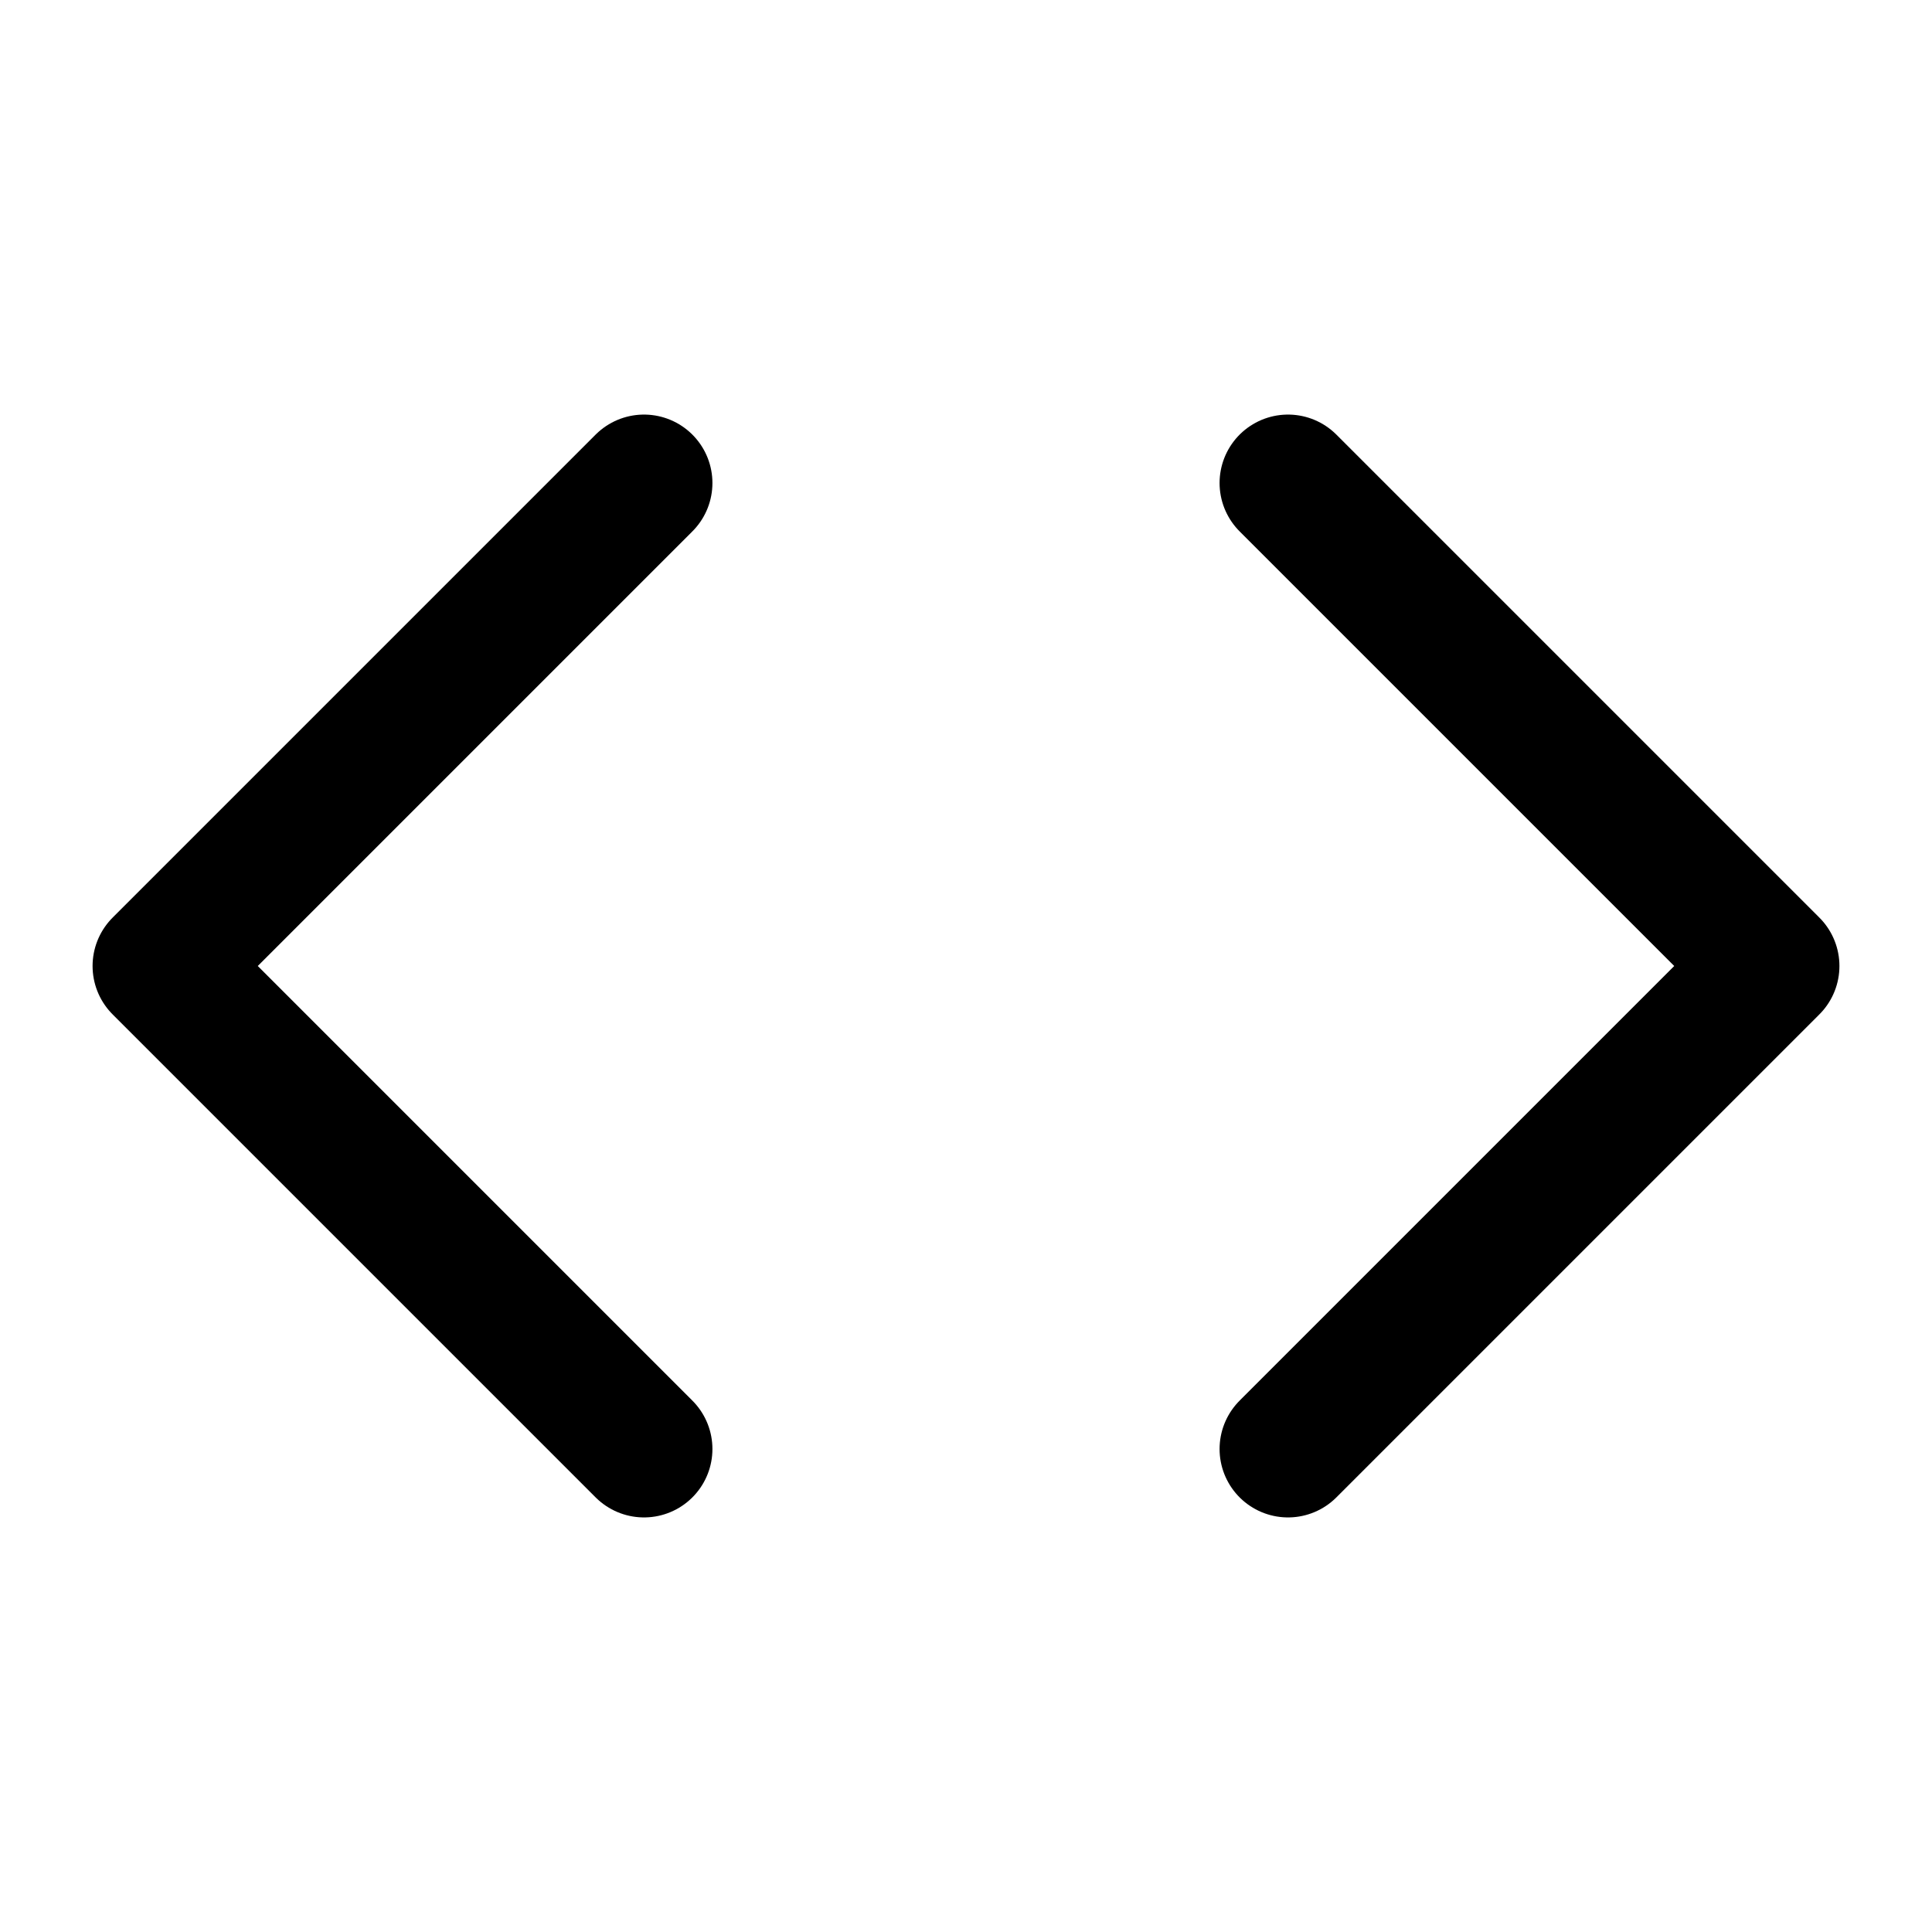
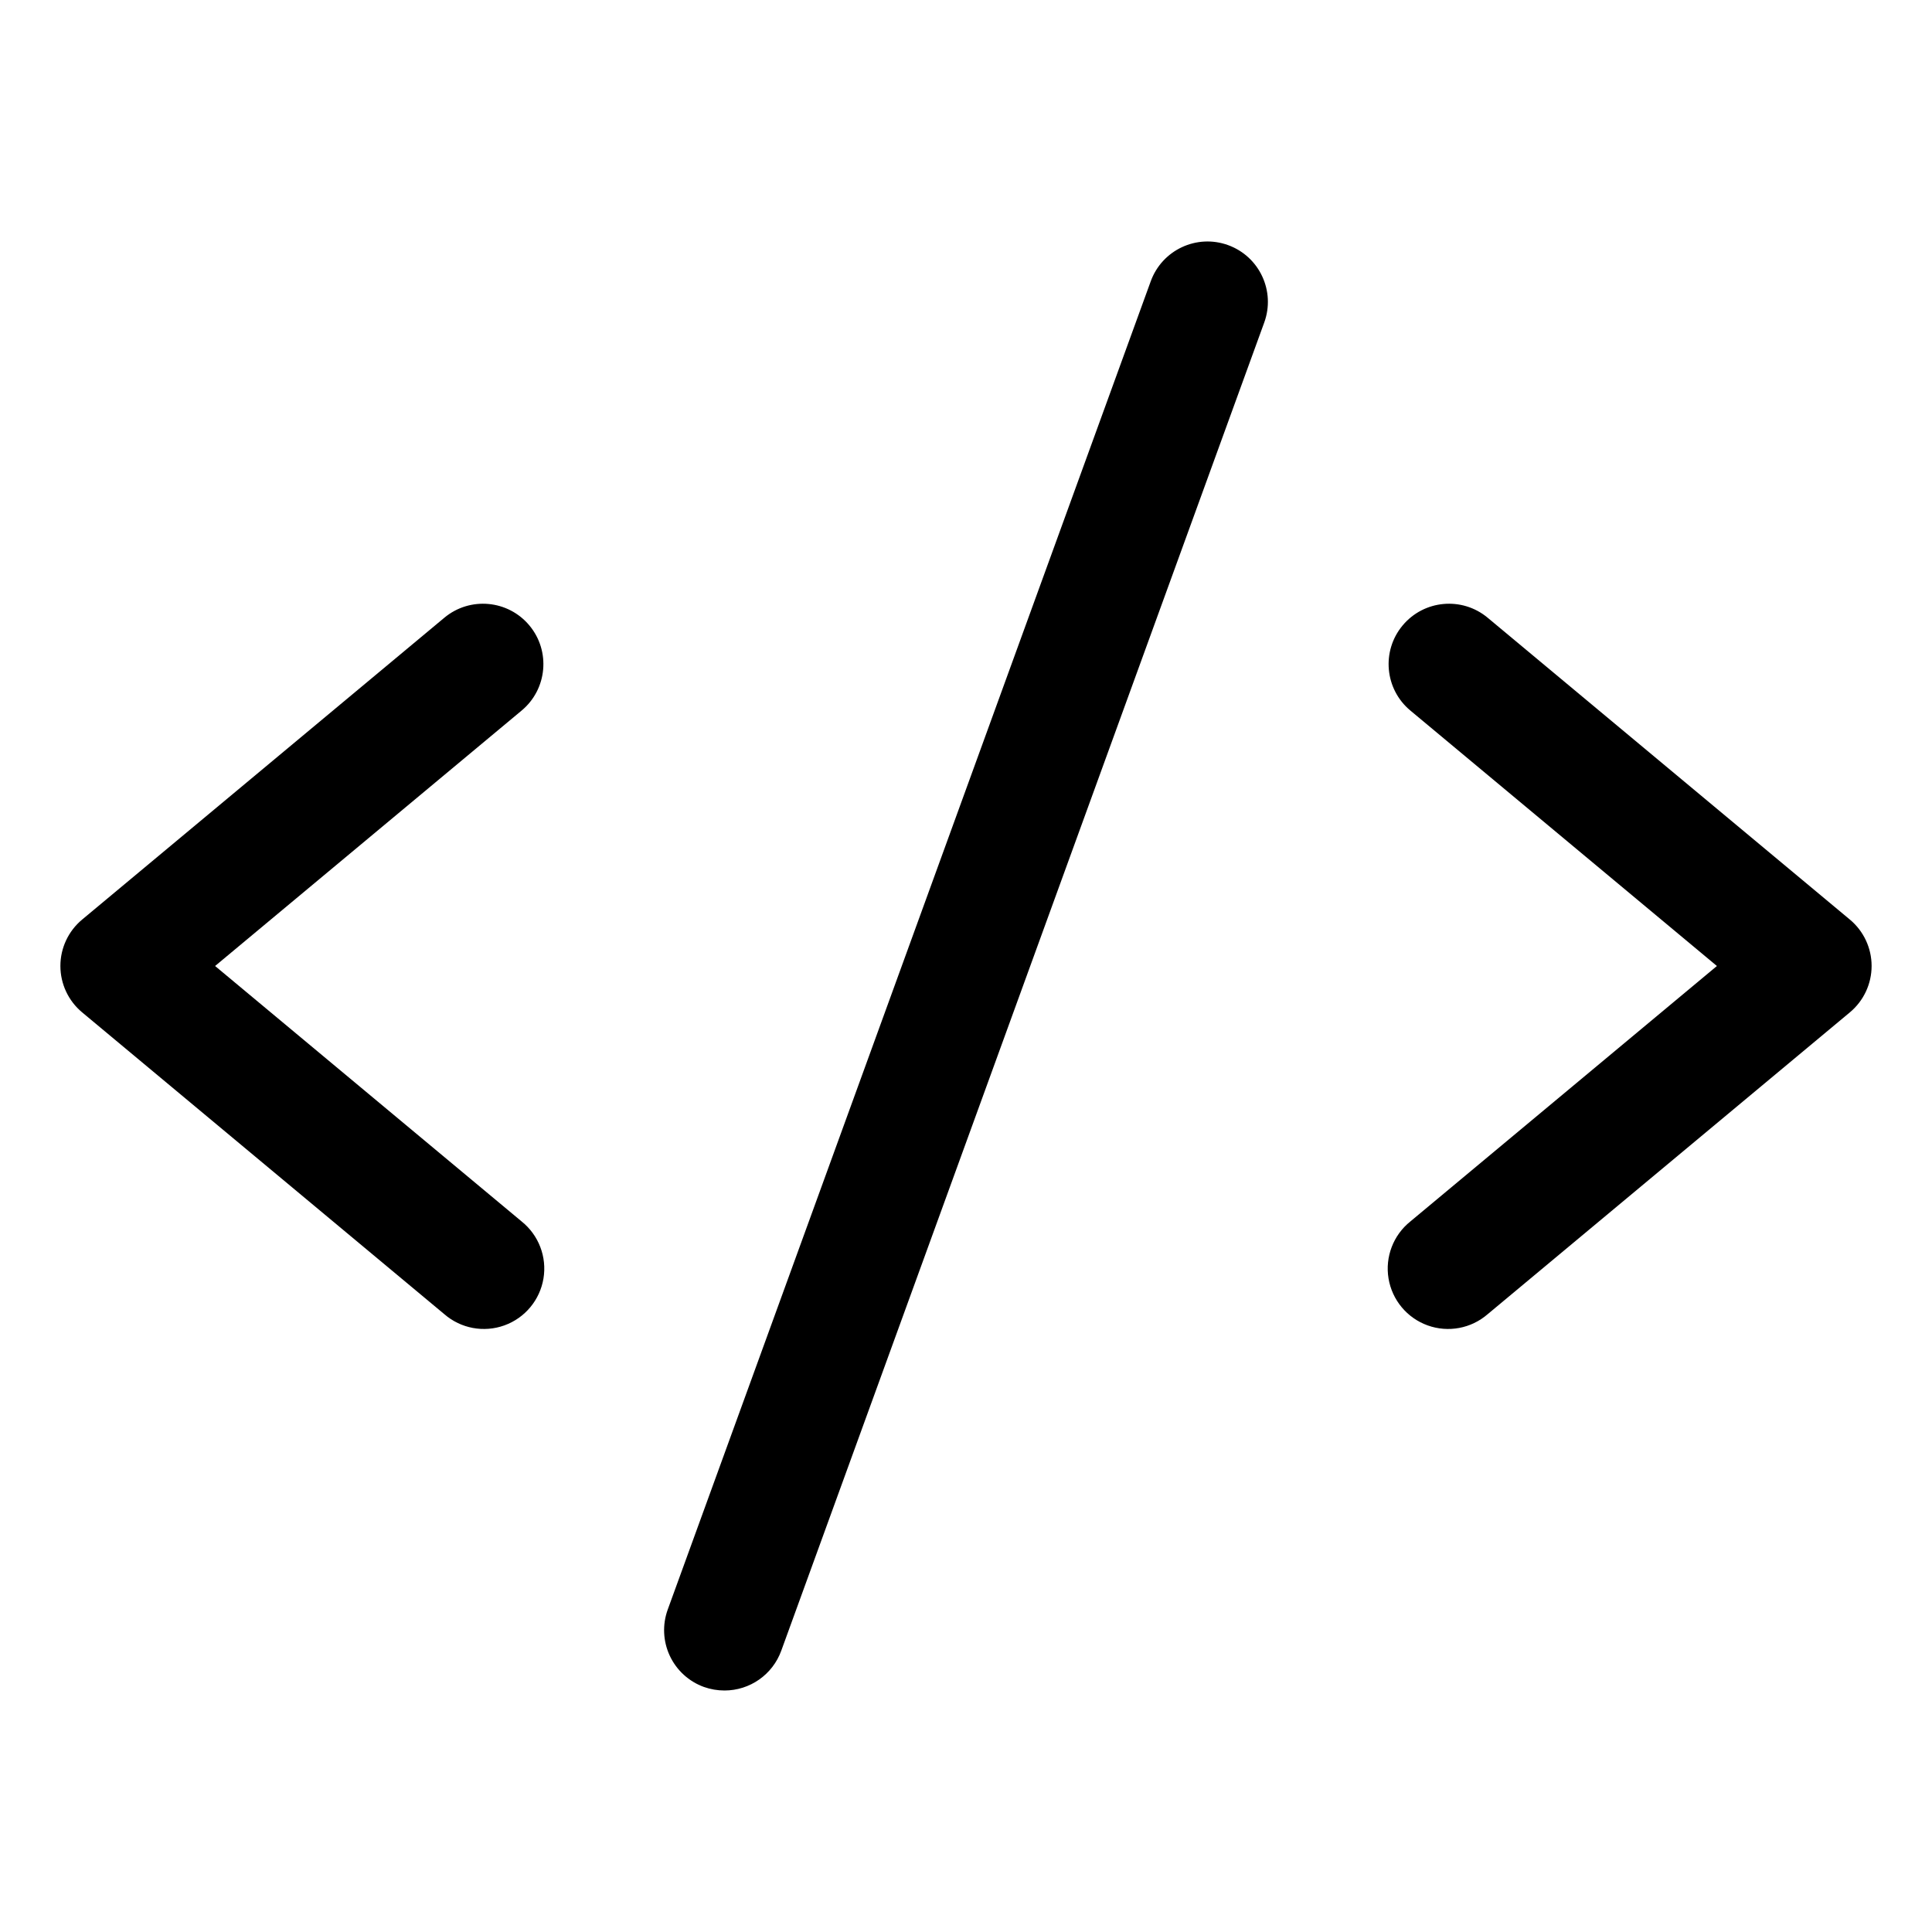
- <svg xmlns="http://www.w3.org/2000/svg" width="24" height="24" viewBox="0 0 24 24" fill="none" stroke="#000000" stroke-width="1.7" stroke-linecap="round" stroke-linejoin="round">
-   <polyline points="16 18 22 12 16 6" />
-   <polyline points="8 6 2 12 8 18" />
+ <svg xmlns="http://www.w3.org/2000/svg" width="24" height="24" viewBox="0 0 256 256" fill="#000000">
+   <path d="M69.12,94.15,28.5,128l40.62,33.85a8,8,0,1,1-10.24,12.29l-48-40a8,8,0,0,1,0-12.29l48-40a8,8,0,0,1,10.24,12.3Zm176,27.7-48-40a8,8,0,1,0-10.24,12.3L227.5,128l-40.62,33.85a8,8,0,1,0,10.24,12.29l48-40a8,8,0,0,0,0-12.29ZM162.73,32.48a8,8,0,0,0-10.25,4.79l-64,176a8,8,0,0,0,4.79,10.26A8.14,8.14,0,0,0,96,224a8,8,0,0,0,7.52-5.27l64-176A8,8,0,0,0,162.73,32.48Z" />
</svg>
